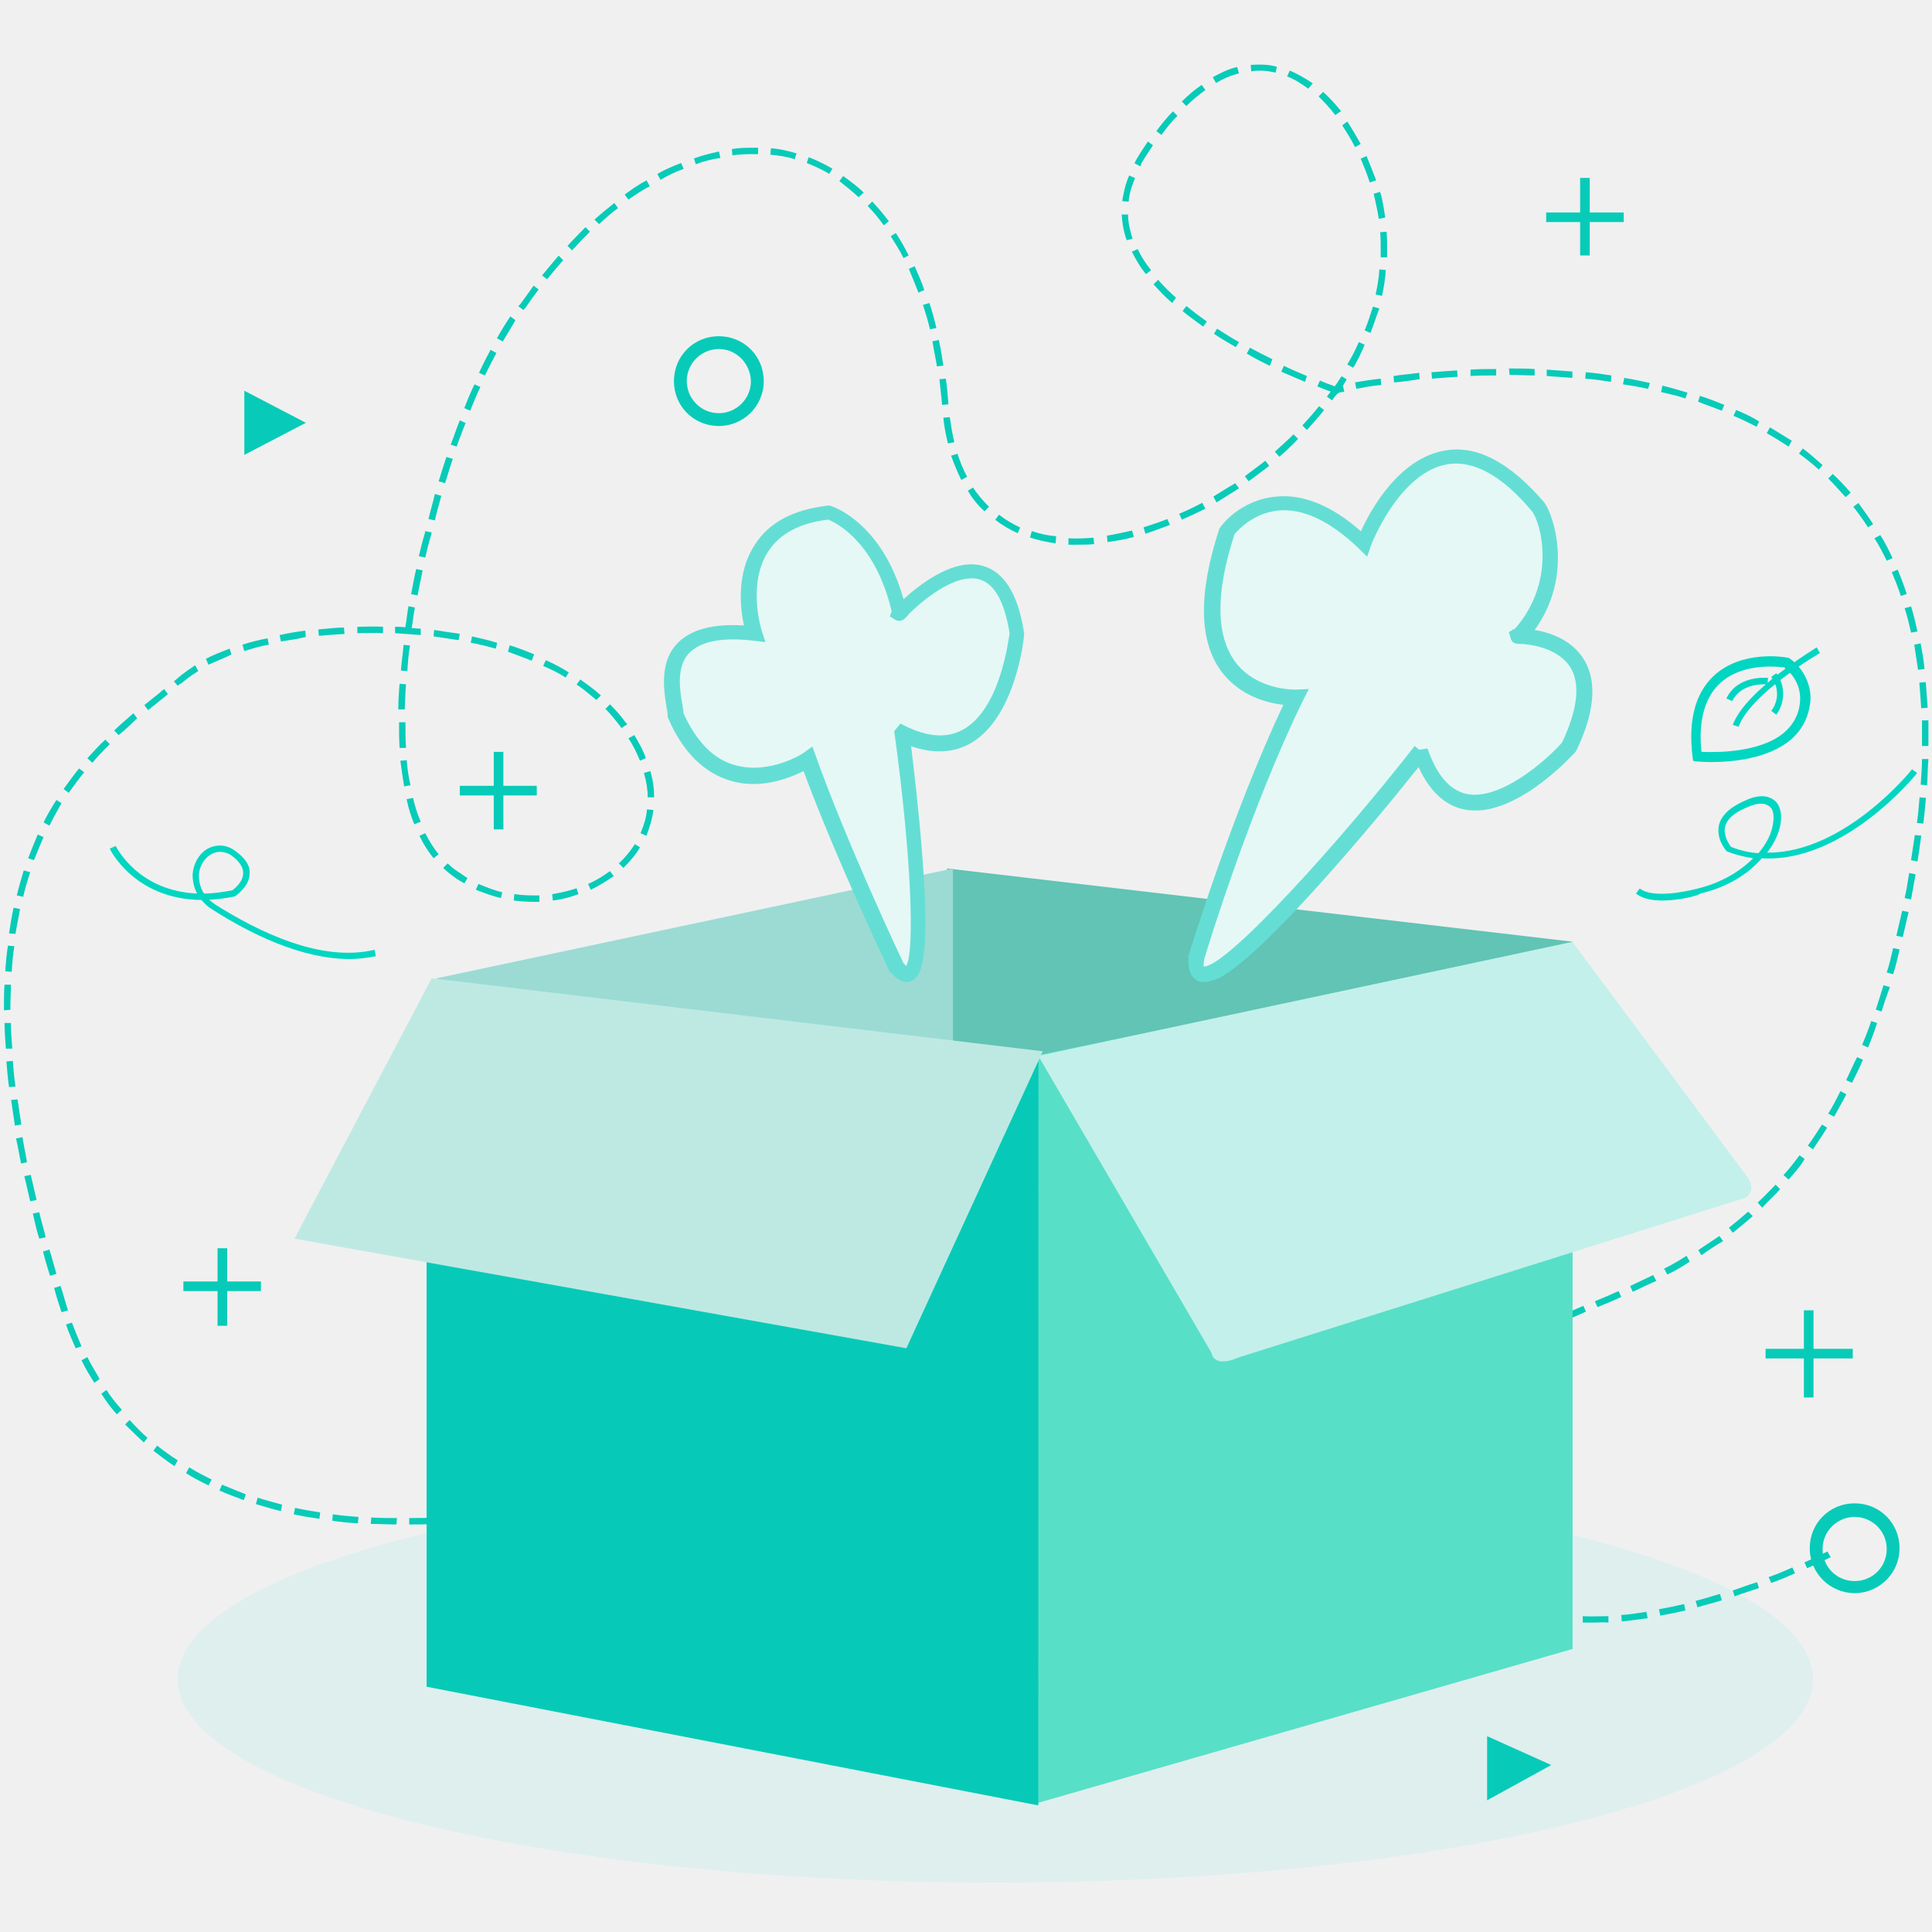
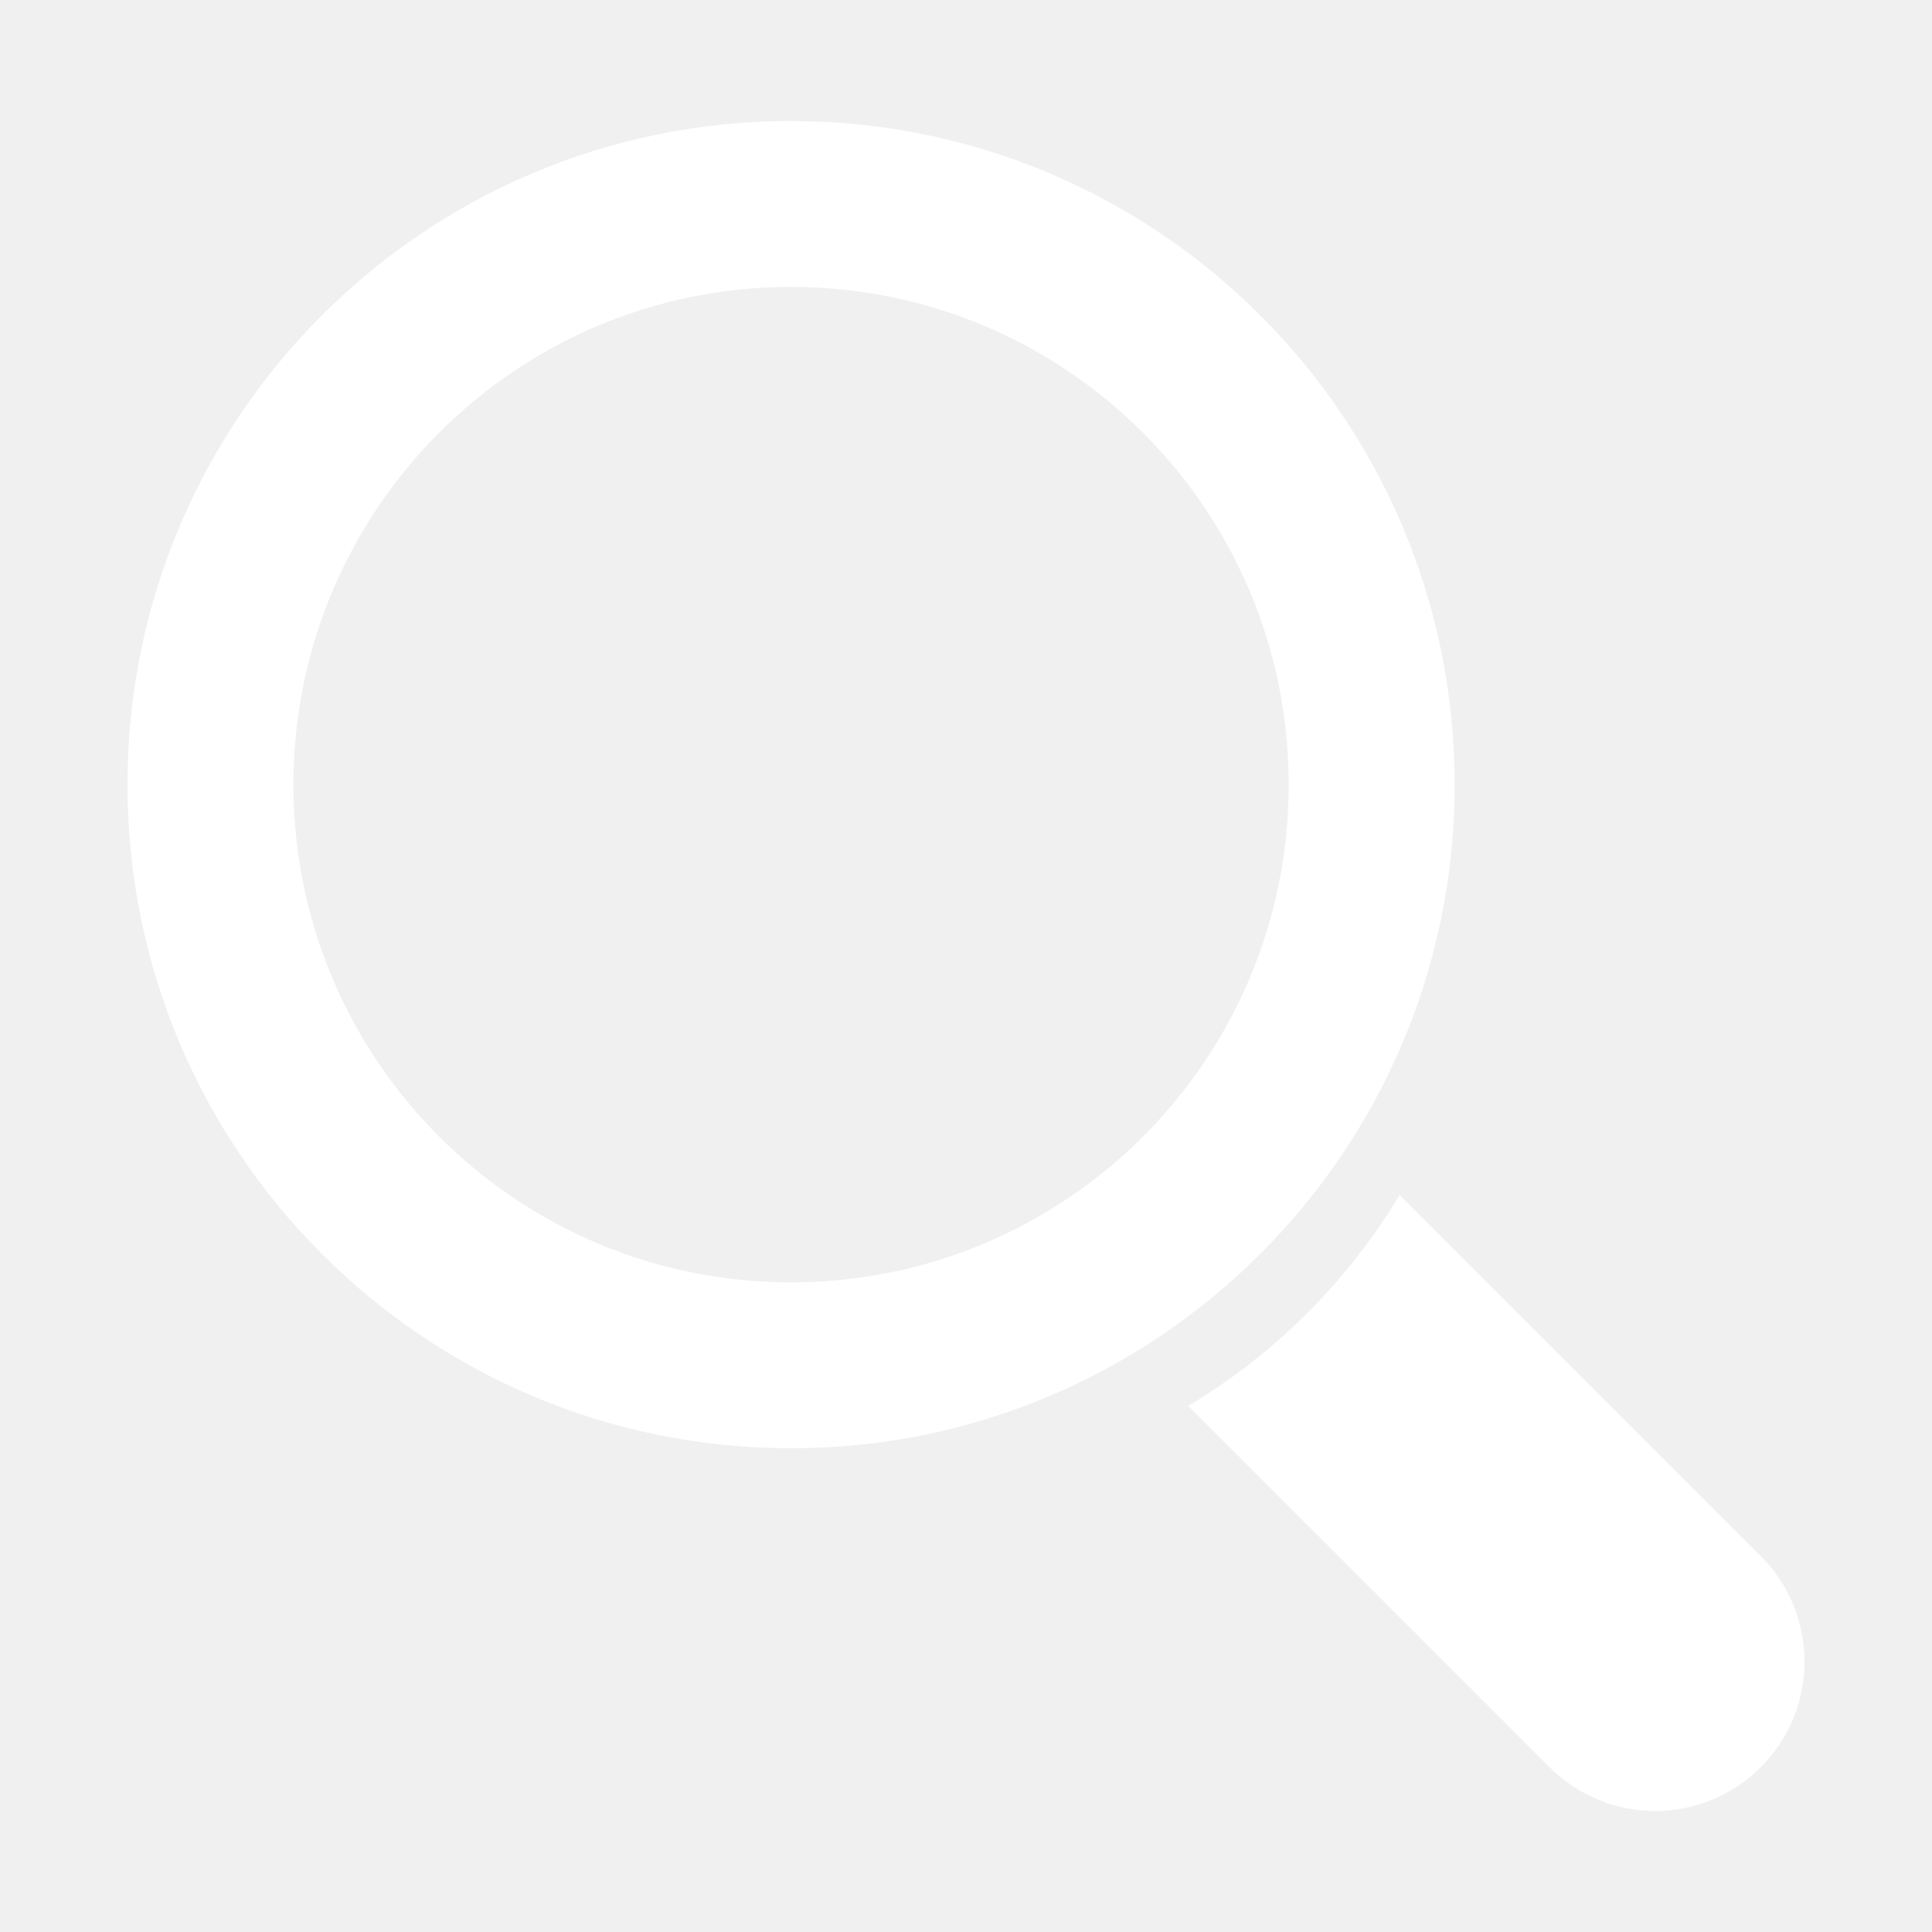
- <svg xmlns="http://www.w3.org/2000/svg" t="1593585607618" class="icon" viewBox="0 0 1024 1024" version="1.1" p-id="4096" width="200" height="200">
-   <path d="M94.2 890c-0.1 59.5 193.9 107.8 433.2 107.8S960.8 949.5 960.9 890v-0.1c0-59.5-194-107.7-433.3-107.7S94.2 830.4 94.2 890z" fill="#DEEFEE" p-id="4097" />
-   <path d="M845 860h-6.1v-3.4c4.4 0.3 8.8 0 13.6 0v3.4c-2.4-0.3-4.8 0-7.5 0z m-12.9-0.6c-4.8-0.3-9.2-1.4-13.6-2.4l0.7-3.4c4.1 1 8.5 1.7 13.3 2.4l-0.4 3.4z m27.5 0l-0.3-3.4c4.4-0.3 8.8-1 13.3-1.7l0.7 3.4c-4.9 0.6-9.3 1.3-13.7 1.7z m20.4-3.1l-0.7-3.4c4.4-0.7 8.8-1.7 13.3-2.7l0.7 3.4c-4.5 1-9.2 2-13.3 2.7z m-68.3-1.3c-4.4-1.4-8.8-3.4-12.6-5.8l1.7-3.1c3.7 2 7.8 4.1 12.2 5.4l-1.3 3.5z m88-3.1l-1-3.4c4.1-1 8.5-2.4 12.9-3.7l1 3.4c-4 1.3-8.5 2.3-12.9 3.7z m19.7-5.8l-1-3.1c4.1-1.4 8.5-3.1 12.9-4.4l1 3.1c-4 1.4-8.5 2.7-12.9 4.4z m-126.4-0.3c-3.7-2.7-7.1-5.8-10.2-9.5l2.7-2.4c2.7 3.4 6.1 6.5 9.9 8.8l-2.4 3.1z m145.8-6.8l-1.4-3.1c4.8-1.7 8.8-3.4 12.6-5.1l1.4 3.1c-3.8 1.7-7.8 3.4-12.6 5.1z m19-7.8l-1.4-3.1c7.5-3.4 12.2-5.8 12.2-5.8l1.7 3.1c-0.2 0-5 2.4-12.5 5.8z m-179.1-0.4c-2.4-3.7-4.8-7.8-6.8-12.2l3.1-1.4c1.7 4.1 4.1 8.2 6.5 11.6l-2.8 2z m-9.2-18.7c-1.4-4.1-2.4-8.8-3.4-13.3l3.4-0.7c0.7 4.4 2 8.8 3.4 12.9l-3.4 1.1zM216.9 808v-3.4c4.4 0 8.8 0 13.6-0.3v3.4c-4.4 0.3-9.2 0.3-13.6 0.3z m-6.8 0c-4.8 0-9.2-0.3-13.6-0.3l0.3-3.4c4.4 0.3 8.8 0.3 13.6 0.3l-0.3 3.4z m27.2-0.3l-0.3-3.4c4.4-0.3 8.8-0.7 13.6-1l0.3 3.4c-4.4 0.3-8.9 0.7-13.6 1z m-47.6-0.3c-4.8-0.3-9.2-0.7-13.6-1.4l0.3-3.4c4.4 0.7 8.8 1 13.6 1.4l-0.3 3.4z m68-1.4l-0.3-3.4c4.4-0.3 8.8-1 13.6-1.7l0.3 3.4c-4.5 0.7-8.9 1-13.6 1.7z m-88.4-1c-4.8-0.7-9.2-1.4-13.6-2.4l0.7-3.4c4.4 1 8.8 1.7 13.3 2.4l-0.4 3.4z m108.8-1.4l-0.3-3.4 13.3-2 0.7 3.4c-4.6 0.7-9.3 1.3-13.7 2z m-129.2-2.7c-4.4-1-8.8-2.4-13.3-3.7l1-3.4c4.1 1.4 8.5 2.4 12.9 3.7l-0.6 3.4z m149.2-0.7l-0.7-3.4c4.4-0.7 8.8-1.7 13.3-2.4l0.7 3.4c-4.1 0.7-8.5 1.7-13.3 2.4z m20.4-3.7l-0.7-3.4 13.3-3.1 0.7 3.4-13.3 3.1z m-189.3-1.4c-4.4-1.7-8.5-3.1-12.9-5.1l1.4-3.1c4.1 1.7 8.2 3.4 12.6 5.1l-1.1 3.1z m209-3l-0.7-3.4c4.4-1 8.8-2 13.3-3.4l0.7 3.4c-4.4 1-8.9 2.4-13.3 3.4z m426.9-0.4c-0.3-2.4-0.7-5.1-0.7-7.8 0-2-0.3-4.1-0.3-6.1h3.4c0 2 0 3.7 0.3 5.8 0.3 2.7 0.3 5.1 0.7 7.5l-3.4 0.6z m-654.6-4.4c-4.1-2-8.2-4.1-11.9-6.5l1.7-3.1c3.7 2.4 7.8 4.4 11.9 6.5l-1.7 3.1z m247.8-0.3l-1-3.4c4.4-1 8.8-2.4 13.3-3.7l1 3.4c-4.5 1.3-8.9 2.7-13.3 3.7z m19.7-5.5l-1-3.4c4.4-1.4 8.8-2.7 12.9-3.7l1 3.4c-4.4 1-8.5 2.4-12.9 3.7z m-285.5-4.4c-3.7-2.4-7.5-5.4-11.2-8.2l2-2.7c3.4 2.7 7.1 5.4 10.9 7.8l-1.7 3.1z m304.9-1.3l-1-3.4c4.4-1.4 8.8-2.7 12.9-4.1l1 3.4c-4.1 1.3-8.5 2.7-12.9 4.1z m370.1-4.5h-3.4c0.3-4.8 0.7-9.5 1.4-13.6l3.4 0.7c-0.7 3.8-1.1 8.2-1.4 12.9z m-350.4-2l-1-3.1c4.4-1.4 8.5-3.1 12.9-4.4l1 3.1c-4.4 1.7-8.8 3-12.9 4.4z m-340.9-4.8c-3.4-3.1-6.8-6.5-9.9-9.5l2.4-2.4c3.1 3.4 6.1 6.5 9.5 9.5l-2 2.4z m359.9-1.7l-1-3.1c4.4-1.7 8.5-3.1 12.9-4.8l1 3.1c-4.1 1.8-8.5 3.1-12.9 4.8z m19.4-7.1l-1-3.1c4.4-1.7 8.5-3.1 12.6-4.8l1.4 3.1c-4.5 1.4-8.6 3.1-13 4.8z m315.1-3.7l-3.4-1c1.4-4.4 3.1-8.8 5.1-12.6l3.1 1.7c-1.8 3.4-3.5 7.4-4.8 11.9z m-708.7-2.4c-3.1-3.4-5.8-7.1-8.2-10.9l2.7-2c2.4 3.7 5.1 7.1 8.2 10.5l-2.7 2.4z m412.6-1.4l-1.4-3.1c4.4-1.7 8.5-3.4 12.6-5.1l1.4 3.1c-4.1 1.7-8.2 3.4-12.6 5.1z m19-7.5l-1.4-3.1c4.4-1.7 8.5-3.4 12.6-5.1l1.4 3.1c-4.1 1.7-8.1 3.4-12.6 5.1z m285.6-6.4l-2.7-2c2.7-3.7 5.8-7.1 9.2-10.2l2.4 2.4c-3.8 3-6.6 6.1-8.9 9.8zM50 732.9c-2.4-3.7-4.8-7.8-6.8-11.9l3.1-1.7c2 4.1 4.4 7.8 6.5 11.6l-2.8 2z m462.2 0l-1.4-3.1c4.4-1.7 8.5-3.7 12.6-5.4l1.4 3.1c-4.1 1.7-8.1 3.4-12.6 5.4z m18.7-8.5l-1.4-3.1c4.4-2 8.5-3.7 12.2-5.8l1.4 3.1c-3.3 2.1-7.7 4.1-12.2 5.8z m261.7-4.4l-2-2.7c3.4-2.7 7.1-5.1 11.6-7.5l1.7 3.1c-4.1 2.4-7.9 4.7-11.3 7.1z m-243-4.1l-1.4-3.1c4.8-2 8.8-4.1 12.2-5.8l1.4 3.1c-3.3 1.8-7.4 3.8-12.2 5.8z m-509.5-1.3c-1.7-4.1-3.7-8.2-5.1-12.6l3.1-1c1.7 4.4 3.4 8.5 5.1 12.6l-3.1 1z m769.5-5.1l-1.7-3.1c3.7-2 7.5-3.7 12.2-6.1l1.4 3.1c-4.4 2.3-8.1 4-11.9 6.1z m-241.3-2.4L567 704c5.1-2.7 8.2-4.1 8.8-4.4l2.4 0.3-0.7 2.4c-1 0.7-4.1 2.4-9.2 4.8z m259.7-6.5l-1.4-3.1c4.1-1.7 8.2-3.4 12.6-5.4l1.4 3.1c-4.4 2-8.5 3.7-12.6 5.4z m-795.3-5.1l-0.3-0.7c-1.4-4.1-2.7-8.2-3.7-12.2l3.4-1c1.4 4.1 2.4 8.2 3.7 12.2l0.3 0.7-3.4 1z m814-2.7l-1.4-3.1c4.1-1.7 8.2-3.4 12.6-5.4l1.4 3.1c-4.1 2-8.5 3.7-12.6 5.4z m18.7-8.1l-1.4-3.1c4.4-2 8.5-4.1 12.2-5.8l1.7 3.1c-4 1.7-8.1 3.7-12.5 5.8z m-838.9-8.5c-1.4-4.4-2.7-8.8-3.7-12.9l3.4-1c1.4 4.4 2.4 8.5 3.7 12.9l-3.4 1z m857.2-0.7l-1.7-3.1c4.1-2 8.2-4.4 11.9-6.8l1.7 3.1c-3.7 2.4-7.4 4.8-11.9 6.8z m18.1-10.2l-1.7-2.7c3.7-2.4 7.5-5.1 11.2-7.5l2 2.7c-4.1 2.4-7.8 4.8-11.5 7.5z m-881-8.8c-1.4-4.4-2.4-8.8-3.4-13.3l3.4-0.7c1 4.4 2.4 8.8 3.4 13.3l-3.4 0.7z m897.6-3.1l-2-2.7c3.4-2.7 7.1-5.8 10.2-8.5l2.4 2.4c-3.5 3-7.2 6.1-10.6 8.8z m15.6-13.3l-2.4-2.7c3.4-3.1 6.5-6.5 9.5-9.5l2.4 2.4c-3 3.4-6.4 6.4-9.5 9.8z m-918-3.4l-3.1-13.3 3.4-0.7 3.1 13.3-3.4 0.7z m932-11.5l-2.7-2.4c3.1-3.4 5.8-6.8 8.5-10.5l2.7 2c-2.4 4.1-5.5 7.5-8.5 10.9z m-936.8-8.5c-1-4.4-1.7-9.2-2.7-13.3l3.4-0.7c0.7 4.4 1.7 8.8 2.4 13.3l-3.1 0.7z m949.7-7.5l-2.7-2c2.7-3.7 5.1-7.5 7.5-11.2l2.7 1.7c-2.4 4-5.1 7.8-7.5 11.5z m-953-12.6c-0.7-4.8-1.4-9.2-2-13.6l3.4-0.3 2 13.3-3.4 0.6z m964.2-4.7l-3.1-1.7c2.4-3.7 4.4-7.8 6.5-11.9l3.1 1.7c-2.1 4.1-4.5 8.1-6.5 11.9zM4.8 576.2c-0.7-4.4-1-9.2-1.4-13.6l3.4-0.3c0.3 4.4 0.7 8.8 1.4 13.6l-3.4 0.3z m976.8-2.3l-3.1-1.4c2-4.1 3.7-8.2 5.8-12.2l3.1 1.4c-1.7 4-3.7 8.1-5.8 12.2zM3.1 555.8c-0.3-4.8-0.7-9.2-0.7-13.6h3.4c0 4.4 0.3 8.8 0.7 13.6H3.1z m987-0.6l-3.1-1.4c1.7-4.1 3.4-8.5 4.8-12.6l3.1 1c-1.4 4.5-3.1 8.9-4.8 13z m7.2-19.1l-3.1-1c1.4-4.1 2.7-8.5 4.1-12.9l3.4 1c-1.7 4.4-3.1 8.5-4.4 12.9z m-995.2-0.6v-1.7c0-4.1 0-8.2 0.3-11.9h3.4c0 3.7-0.3 7.8-0.3 11.6v1.7l-3.4 0.3z m1001.3-19.1l-3.4-1c1.4-4.1 2.4-8.5 3.4-12.9l3.4 0.7c-1 4.7-2.1 9.1-3.4 13.2zM6.2 515.1l-3.4-0.3c0.3-4.8 0.7-9.2 1.4-13.6l3.4 0.3c-0.8 4.7-1.1 9.1-1.4 13.6z m1002.3-18.4l-3.4-0.7 3.1-13.3 3.4 0.7c-1.1 4.5-2.1 9.2-3.1 13.3zM8.2 495l-3.4-0.3c0.7-4.4 1.4-9.2 2.4-13.6l3.4 0.7c-0.7 4.4-1.7 8.8-2.4 13.2z m274.6-17c-3.4 0-7.1-0.3-10.5-0.7l0.3-3.4c4.4 0.7 8.8 0.7 13.3 0.7v3.4h-3.1z m10.2-0.7l-0.3-3.4c4.4-0.7 8.8-1.7 12.9-3.1l1 3.1c-4.4 1.7-8.8 2.8-13.6 3.4z m719.9-0.6l-3.4-0.7c1-4.4 1.7-8.8 2.4-13.3l3.4 0.7c-0.7 4.4-1.7 9.2-2.4 13.3z m-747.4-0.7c-4.4-1-8.8-2.7-13.3-4.4l1.4-3.1c4.1 1.7 8.2 3.4 12.6 4.4l-0.7 3.1z m-253.2-0.7l-3.4-0.7c1-4.4 2.4-8.8 3.7-13.3l3.4 1c-1.4 4.2-2.7 8.6-3.7 13z m300.8-3.7l-1.4-3.1c4.1-1.7 7.8-4.1 11.6-6.8l2 2.7c-4.1 2.7-7.8 5.1-12.2 7.2z m-67-3.4c-1.7-1-3.7-2-5.4-3.4-2-1.4-4.1-3.1-5.8-4.8l2.4-2.4c1.7 1.7 3.4 3.1 5.4 4.4 1.7 1 3.4 2.4 5.1 3.4l-1.7 2.8z m84.3-8.2l-2.4-2.4c3.4-3.1 6.1-6.5 8.5-10.2l2.7 1.7c-2.3 4.1-5.4 7.5-8.8 10.9z m685.9-3.4l-3.4-0.7 2-13.3 3.4 0.3c-0.6 4.9-1.3 9.3-2 13.7zM18 455.9l-3.1-1c1.7-4.4 3.4-8.5 5.1-12.6l3.1 1.4c-1.7 3.7-3.4 8.1-5.1 12.2z m211.8-1c-2.7-3.4-5.4-7.5-7.5-11.9l3.1-1.4c2 4.1 4.4 7.8 7.1 11.2l-2.7 2.1zM342.6 443l-3.1-1.4c1.7-4.1 3.1-8.2 3.4-12.6l3.4 0.3c-0.6 4.9-2 9.3-3.7 13.7z m-316.4-5.4l-3.1-1.7c2-4.1 4.4-8.2 6.8-11.9l2.7 1.7c-2 3.7-4.4 7.8-6.4 11.9z m193.4-0.7c-1.7-4.1-3.1-8.5-4.1-13.3l3.4-0.7c1 4.4 2.4 8.8 4.1 12.6l-3.4 1.4z m799.8-0.4l-3.4-0.3c0.7-4.4 1-9.2 1.4-13.6l3.4 0.3c-0.4 4.5-0.8 8.9-1.4 13.6z m-676.1-13.9c0-4.1-0.7-8.5-2-12.9l3.4-1c1.4 4.8 2 9.2 2 13.9h-3.4z m-306.9-2.4l-2.7-2c2.7-3.7 5.4-7.5 8.2-10.9l2.7 2c-2.8 3.5-5.5 7.2-8.2 10.9z m177.8-3.4c-0.7-4.4-1.4-8.8-2-13.6l3.4-0.3c0.3 4.8 1 9.2 2 13.3l-3.4 0.6z m807.2-0.6l-3.4-0.3c0.3-4.4 0.7-9.2 0.7-13.6h3.4c-0.4 4.7-0.4 9.1-0.7 13.9zM49 404.3l-2.7-2.4c3.1-3.4 6.1-6.8 9.5-9.9l2.4 2.4c-3.4 3.4-6.5 6.5-9.2 9.9z m290.2-1.1c-1.7-4.1-3.4-7.8-6.1-11.9l3.1-1.7c2.4 4.1 4.8 8.2 6.1 12.2 0 0.1-3.1 1.4-3.1 1.4z m-127.4-6.8c-0.3-4.4-0.3-8.8-0.3-13.6h3.4c0 4.8 0 9.2 0.3 13.6h-3.4z m810.3-1h-3.4v-13.6h3.4v13.6z m-959.2-5.8l-2.4-2.4c3.1-3.1 6.5-5.8 10.2-9.2l2 2.7c-3.3 3.2-6.4 6.2-9.8 8.9z m266.5-3.7l-0.7-1c-2.4-3.1-4.8-6.1-7.8-9.2l2.4-2.4c3.1 3.1 5.8 6.1 8.2 9.5l1 1-3.1 2.1z m-250.9-9.5l-2-2.7 5.1-4.1c2-1.4 3.7-3.1 5.4-4.4l2 2.7c-1.7 1.4-3.7 3.1-5.4 4.4l-5.1 4.1z m136-0.4h-3.4c0-4.4 0.3-9.2 0.7-13.6l3.4 0.3c-0.4 4.2-0.4 8.9-0.7 13.3z m803.8-0.6c-0.3-4.4-0.7-9.2-1-13.6l3.4-0.3c0.3 4.4 0.7 9.2 1 13.6l-3.4 0.3zM316.1 371c-3.4-2.7-6.8-5.8-10.5-8.2l2-2.7c3.7 2.7 7.5 5.4 10.9 8.5l-2.4 2.4z m-221.9-7.5l-2-2.4c0.7-0.7 1.4-1 2-1.7 2.7-2.4 5.8-4.4 9.2-6.8l1.7 3.1c-3.4 2-6.1 4.1-8.5 6.1-1.1 0.7-1.7 1-2.4 1.7z m205.6-4.4c-3.7-2.4-7.8-4.4-11.9-6.1l1.4-3.1c4.4 2 8.5 4.1 12.2 6.5 0-0.1-1.7 2.7-1.7 2.7z m-83.9-3.4l-3.4-0.3c0.3-4.4 1-8.8 1.4-13.6l3.4 0.3c-0.8 4.7-1.1 9.1-1.4 13.6z m800.7-0.7l-2-13.3 3.4-0.7c0.7 4.4 1.7 8.8 2 13.6l-3.4 0.4z m-906.1-2.7l-1.4-3.1c3.7-2 8.2-3.7 12.6-5.4l1 3.1c-4 2-8.5 3.7-12.2 5.4z m171.3-2.1c-4.1-1.7-8.2-3.1-12.6-4.8l1-3.4c4.4 1.4 8.8 3.1 12.9 4.8l-1.3 3.4z m-152.3-5.1l-1-3.4c4.1-1.4 8.5-2.4 13.3-3.4l0.7 3.4c-4.5 0.7-8.9 2.1-13 3.4z m133.3-1.3c-4.1-1-8.5-2.4-13.3-3.1l0.7-3.4c4.4 1 8.8 2 13.3 3.4l-0.7 3.1zM148.9 340l-0.7-3.4c4.4-1 8.8-1.7 13.6-2.4l0.3 3.4c-4.4 1.1-8.8 1.7-13.2 2.4z m94.2-0.7l-13.3-2 0.3-3.4c4.4 0.7 9.2 1.4 13.6 2l-0.6 3.4zM169 337l-0.3-3.4c4.4-0.3 9.2-1 13.6-1l0.3 3.4c-4.8 0.3-9.2 0.6-13.6 1z m54-0.4c-4.4-0.3-8.8-0.7-13.6-1v-3.4c1.7 0 3.7 0 5.4 0.3 0.7-3.7 1-7.5 1.7-11.2l3.4 0.7c-0.7 3.4-1 7.1-1.7 10.9 1.7 0 3.1 0.3 4.8 0.3v3.4z m-33.6-1v-3.4c4.4 0 9.2-0.3 13.6 0v3.4c-4.8-0.3-9.2 0-13.6 0z m823.5-0.3c-1-4.4-2-8.8-3.4-12.9l3.4-1c1.4 4.4 2.4 8.8 3.4 13.3l-3.4 0.6z m-5.4-19.4c-1.4-4.4-3.1-8.5-4.8-12.6l3.1-1.4c1.7 4.1 3.4 8.5 4.8 12.9l-3.1 1.1z m-786.2-0.3l-3.4-0.7c1-4.8 1.7-9.5 2.7-13.3l3.4 0.7c-0.7 3.7-1.7 8.2-2.7 13.3z m778.7-18.4c-2-4.1-4.1-8.2-6.5-11.9l3.1-1.7c2.4 3.7 4.4 7.8 6.5 12.2l-3.1 1.4z m-774.6-1.7l-3.4-0.7c1.7-7.5 3.1-11.9 3.1-11.9l0.3-1.4 3.4 0.7-0.3 1.4c-0.1 0.3-1.4 4.4-3.1 11.9z m345.3-6.8h-4.4v-3.4c4.4 0.3 8.8 0 13.3-0.3l0.3 3.4c-3.1 0.3-6.1 0.3-9.2 0.3z m-11.2-0.7c-4.8-0.7-9.2-1.7-13.6-3.1l1-3.4c4.1 1.4 8.5 2.4 12.9 2.7l-0.3 3.8z m27.5-0.7l-0.3-3.4c4.4-0.7 8.8-1.7 13.3-2.7l1 3.4c-5.1 1.4-9.6 2.1-14 2.7z m20.1-4.4l-1-3.4c4.1-1.4 8.5-2.7 12.6-4.4l1.4 3.1c-4.5 1.7-9 3.4-13 4.7z m-67.7-0.3c-4.4-2-8.5-4.4-11.9-7.1l2-2.7c3.4 2.7 7.1 4.8 11.2 6.8 0.1-0.1-1.3 3-1.3 3z m450.7-3.1c-2.4-3.7-5.1-7.5-7.8-10.9l2.7-2c2.7 3.7 5.4 7.5 7.8 11.2l-2.7 1.7z m-759.6-3.7l-3.4-0.7c1-4.4 2.4-8.8 3.4-13.3l3.4 1c-1 4.1-2.4 8.2-3.4 13z m395.9-0.4l-1.4-3.1c4.1-1.7 8.2-3.7 12.2-5.8l1.7 3.1c-4.3 2.1-8.4 4.1-12.5 5.8zM521.8 271c-3.4-3.1-6.5-6.8-8.8-10.9l2.7-1.7c2.4 3.7 5.4 7.1 8.5 10.2l-2.4 2.4z m123-4.7l-1.7-3.1c3.7-2.4 7.8-4.8 11.6-7.1l2 2.7c-4.1 2.7-8.2 5.1-11.9 7.5z m333.4-2.8c-3.1-3.4-6.1-6.8-9.2-9.9l2.4-2.4c3.4 3.1 6.5 6.5 9.5 9.9l-2.7 2.4z m-742.3-7.4l-3.4-1c1.4-4.4 2.7-8.8 4.1-12.9l3.4 1c-1.4 4-2.7 8.5-4.1 12.9z m425.9-1l-2-2.7c3.7-2.7 7.1-5.4 10.9-8.2l2 2.7c-3.4 2.7-7.2 5.4-10.9 8.2z m-152.3-0.7c-2-4.1-3.7-8.2-5.4-12.9l3.4-1c1.4 4.4 3.1 8.5 5.1 12.2l-3.1 1.7z m454.5-5.5c-3.4-3.1-6.8-5.8-10.5-8.5l2-2.7c3.7 2.7 7.1 5.8 10.5 8.8l-2 2.4z m-285.9-6.8l-2.4-2.7c3.4-3.1 6.8-6.1 9.9-9.2l2.4 2.4c-3.1 3.4-6.5 6.5-9.9 9.5zM242 236.7l-3.1-1c1.7-4.4 3.1-8.8 4.8-12.9l3.1 1.4c-1.7 4-3.1 8.1-4.8 12.5z m706 0c-3.7-2.4-7.5-4.8-11.6-7.1l1.7-3.1c4.1 2.4 7.8 4.8 11.6 7.1l-1.7 3.1zM502.4 235c-1-4.4-2-8.8-2.4-13.6l3.4-0.3c0.7 4.8 1.4 9.2 2.4 13.3l-3.4 0.6z m190.3-7.1l-2.4-2.4c3.1-3.4 6.1-6.8 8.8-10.2l2.7 2c-3 3.8-6 7.2-9.1 10.6z m238.3-1.7c-3.7-2-8.2-4.1-12.2-5.8l1.4-3.1c4.1 1.7 8.5 3.7 12.2 6.1l-1.4 2.8z m-18.4-8.5c-4.1-1.7-8.5-3.1-12.6-4.8l1-3.1c4.4 1.4 8.8 3.1 12.9 4.8l-1.3 3.1z m-663.4 0l-3.1-1.4c1.7-4.4 3.4-8.5 5.4-12.6l3.1 1.4c-2 4.1-3.7 8.5-5.4 12.6z m250.1-3.1c-0.3-4.4-1-9.2-1.4-13.6l3.4-0.3c0.7 4.4 1 8.8 1.4 13.6l-3.4 0.3z m206.7-2.4l-2.7-2c0.7-1 1.4-1.7 2-2.7-1.4-0.3-3.7-1.4-7.1-2.7l1.4-3.1c3.7 1.7 6.5 2.4 7.8 3.1 1.4-1.7 2.4-3.7 3.7-5.4l2.7 1.7c-0.7 1-1.4 2.4-2 3.4l0.7 3.1c-1.4 0.3-2.4 0.3-3.1 0.7-1.4 0.9-2.4 2.6-3.4 3.9z m187.3-1c-4.1-1.4-8.5-2.4-12.9-3.4l0.7-3.4c4.4 1 8.8 2.4 13.3 3.7l-1.1 3.1z m-19.8-5.1c-4.4-1-8.8-1.7-13.3-2.4l0.7-3.4c4.4 0.7 9.2 1.7 13.6 2.7l-1 3.1z m-154.6 0l-0.7-3.4c3.7-0.7 8.2-1.4 13.6-2l0.3 3.4c-5 0.3-9.5 1.3-13.2 2z m20-3.4l-0.3-3.4c4.1-0.7 8.8-1 13.6-1.7l0.3 3.4c-5.1 0.7-9.5 1.4-13.6 1.7z m114.9-0.3c-4.4-0.7-8.8-1.4-13.6-1.7l0.3-3.4c4.4 0.3 9.2 1 13.6 1.7l-0.3 3.4z m-162.1 0c-4.1-1.7-8.5-3.7-12.6-5.4l1.4-3.1c4.1 2 8.2 3.7 12.2 5.4l-1 3.1z m67.3-1.7l-0.3-3.4c4.4-0.3 8.8-0.7 13.6-1l0.3 3.4c-4.8 0.3-9.2 0.6-13.6 1z m74.4-0.4c-4.4-0.3-8.8-0.7-13.6-1v-3.4c4.4 0.3 9.2 0.7 13.6 1v3.4z m-54-1v-3.4c4.4-0.3 8.8-0.3 13.6-0.3v3.4c-4.8 0-9.2 0-13.6 0.3zM257 199l-3.1-1.4c2-4.4 4.1-8.5 6.1-12.2l3.1 1.7c-2 3.7-4.1 7.8-6.1 11.9z m556.4 0c-4.4 0-8.8-0.3-13.3-0.3l-0.3-3.4c4.8 0 9.2 0 13.6 0.3v3.4z m-96.2-4.1l-3.1-1.7c2.4-4.1 4.4-7.8 6.1-11.9l3.1 1.4c-1.7 4-3.7 8.5-6.1 12.2z m-220.6-0.7c-0.7-4.4-1.7-8.8-2.4-13.3l3.4-0.7c1 4.4 1.7 8.8 2.4 13.6l-3.4 0.4z m176.4-0.3c-4.1-2-8.2-4.1-12.2-6.5l1.7-3.1c3.7 2 7.8 4.1 11.9 6.1l-1.4 3.5z m-18-9.9c-4.1-2.4-8.2-4.8-11.6-7.1l1.7-2.7c3.7 2.4 7.5 4.8 11.6 7.1L655 184z m-388.5-3l-3.1-1.7c2.4-4.4 4.8-8.2 7.1-11.6l2.7 2c-1.9 3.4-4.3 7.2-6.7 11.3z m459.9-4.5l-3.1-1.4c1.7-4.1 3.1-8.5 4.4-12.6l3.4 1c-1.7 4.2-3 8.6-4.7 13z m-233.5-2c-1-4.4-2.4-8.8-3.7-12.9l3.4-1c1.4 4.1 2.7 8.8 3.7 13.3l-3.4 0.6z m144.8-1.4c-3.7-2.7-7.5-5.4-10.9-8.2l2-2.7c3.4 2.7 6.8 5.4 10.9 8.2l-2 2.7z m-360.3-8.8l-2.7-2 1-1c2.4-3.4 4.8-6.5 7.1-9.9l2.7 2c-2.4 3.1-4.8 6.5-7.1 9.9-0.3 0-0.3 0.3-1 1z m343.9-3.7c-3.7-3.1-6.8-6.5-9.9-9.9l2.4-2.4c2.7 3.1 6.1 6.5 9.5 9.5l-2 2.8z m111.2-3.8l-3.4-0.7c1-4.4 1.7-8.8 2-13.3l3.4 0.3c-0.3 4.5-1 9.3-2 13.7z m-245.7-1.7c-1.7-4.4-3.4-8.5-5.1-12.6l3.1-1.4c1.7 4.1 3.7 8.2 5.1 12.6l-3.1 1.4zM290 148l-2.7-2c3.1-3.7 5.8-7.1 8.8-10.5l2.4 2.4c-2.8 3.3-5.8 6.7-8.5 10.1z m317.4-2.7c-3.1-3.7-5.4-7.8-7.5-11.9l3.1-1.4c1.7 3.7 4.1 7.5 7.1 11.2l-2.7 2.1z m-128.5-8.5c-2-4.1-4.4-7.8-6.8-11.6l2.7-1.7c2.4 3.7 4.8 7.8 6.8 11.9l-2.7 1.4z m256.3-0.4h-3.4v-4.1c0-3.1 0-6.1-0.3-9.2l3.4-0.3c0.3 3.1 0.3 6.5 0.3 9.5v4.1z m-432-3.7l-2.4-2.4c3.1-3.4 6.5-6.8 9.5-9.9l2.4 2.4c-3.4 3.4-6.4 6.5-9.5 9.9z m294-5.4c-1.7-4.4-2.4-9.2-2.7-13.6h3.4c0 4.1 1 8.5 2.4 12.9l-3.1 0.7z m-128.8-7.9c-2.7-3.7-5.4-7.1-8.5-10.2l2.4-2.4c3.1 3.4 6.1 6.8 8.8 10.5l-2.7 2.1z m-150.9-0.6l-2.4-2.4c3.4-3.1 7.1-6.1 10.5-8.8l2 2.7c-3.3 2.3-6.7 5.4-10.1 8.5z m413.3-2.8c-0.7-4.4-1.7-8.8-2.7-13.3l3.4-1c1.4 4.4 2 9.2 2.7 13.6l-3.4 0.7z m-132.6-9.1l-3.4-0.3c0.7-4.4 1.7-9.2 3.7-13.6l3.1 1.4c-1.7 4-3 8-3.4 12.5z m-265.1-1.1l-2-2.7c3.7-2.7 7.5-5.4 11.6-7.5l1.7 3.1c-3.8 2-7.5 4.4-11.3 7.1z m122-1.3c-3.4-3.1-6.8-5.8-10.2-8.5l2-2.7c3.7 2.7 7.5 5.4 10.9 8.8l-2.7 2.4zM726 96.7c-1.4-4.4-3.1-8.5-4.8-12.6l3.1-1.4c1.7 4.1 3.4 8.5 5.1 12.9l-3.4 1.1z m-375.9-1.4l-1.7-3.1c4.1-2.4 8.2-4.1 12.6-5.8l1.4 3.1c-4.1 1.4-8.2 3.4-12.3 5.8z m89.4-3.1c-3.7-2.4-7.8-4.1-11.9-5.8l1-3.1c4.4 1.7 8.5 3.7 12.6 6.1l-1.7 2.8z m164.9-4l-3.1-1.7 1-2c2-3.4 4.1-6.5 6.1-9.5l2.7 2c-2 3.1-4.1 6.1-6.1 9.5 0 0.3-0.3 1-0.6 1.7z m-235.6-1.1l-1-3.1c4.4-1.7 8.8-2.7 13.3-3.7l0.7 3.4c-4.5 0.7-8.9 1.7-13 3.4z m52.4-2.7c-4.1-1.4-8.5-2-12.9-2.4l0.3-3.4c4.8 0.3 9.2 1.4 13.6 2.7l-1 3.1z m-33-2l-0.3-3.4c4.1-0.7 8.2-0.7 12.2-0.7h1.7v3.4h-1.7c-4.4 0-8.2 0-11.9 0.7z m330-4.4c-2-4.1-4.4-7.8-6.8-11.6l2.7-2c2.4 3.7 4.8 7.8 7.1 11.9l-3 1.7z m-102.6-6.5l-2.7-2c2.7-3.7 5.8-7.5 8.8-10.5l2.4 2.4c-2.8 2.6-5.8 6.4-8.5 10.1zM707.7 61c-2.7-3.7-5.8-6.8-8.8-9.9l2.4-2.4c3.4 3.1 6.5 6.5 9.5 10.2l-3.1 2.1z m-78.9-4.8l-2.4-2.4c3.4-3.4 7.1-6.5 10.5-8.8l2 2.7c-3.3 2.4-6.7 5.1-10.1 8.5z m64.6-9.2c-3.7-2.7-7.5-5.1-11.2-6.5l1.4-3.1c4.1 1.7 8.2 4.1 12.2 6.8l-2.4 2.8z m-48.9-3l-1.7-3.1c4.4-2.4 8.5-4.4 12.9-5.4l1 3.4c-4.1 1-8.2 2.7-12.2 5.1z m31.6-5.5c-4.1-1-8.5-1.4-12.9-0.7l-0.3-3.4c4.8-0.3 9.5-0.3 13.9 1l-0.7 3.1zM381 225.8c-13.3 0-23.8-10.5-23.8-23.8s10.5-23.8 23.8-23.8 23.8 10.5 23.8 23.8-10.8 23.8-23.8 23.8z m0-40.8c-9.2 0-17 7.5-17 17 0 9.2 7.5 17 17 17 9.2 0 17-7.5 17-17-0.3-9.5-7.8-17-17-17z" fill="#07CBB8" p-id="4098" />
-   <path d="M983 844.4c-12.9 0-23.8-10.5-23.8-23.8s10.5-23.8 23.8-23.8 23.8 10.5 23.8 23.8-10.9 23.8-23.8 23.8z m0-40.4c-9.2 0-17 7.5-17 17s7.5 17 17 17 17-7.5 17-17c0-9.6-7.8-17-17-17z m-26.9-109.5h5.1v46.2h-5.1v-46.2z" fill="#07CBB8" p-id="4099" />
-   <path d="M935.7 714.9H982v5.1h-46.2v-5.1z m-820.4-53.3h5.1v41.1h-5.1v-41.1z" fill="#07CBB8" p-id="4100" />
-   <path d="M97.2 679.2h41.1v5.1H97.2v-5.1z m164.5-280.7h5.1v41.1h-5.1v-41.1z" fill="#07CBB8" p-id="4101" />
-   <path d="M243.7 416.5h40.8v5.1h-40.8v-5.1zM837.5 94.3h5.1v41.1h-5.1V94.3z" fill="#07CBB8" p-id="4102" />
-   <path d="M819.5 112.6h41.1v5.1h-41.1v-5.1z m-31.3 807.6v34l34-18.7-34-15.3zM129.5 207.1v34l32.6-17c0.1 0-32.6-17-32.6-17z" fill="#07CBB8" p-id="4103" />
-   <path d="M502 465.1V808l331.4 66V499.1L502 460.3" fill="#61C4B5" p-id="4104" />
-   <path d="M505.1 460.3v345.3l-273.6 80.6V518.5l273.6-58.2z" fill="#9BDBD4" p-id="4105" />
-   <path d="M547.9 559.6v396.6L833.4 874V501.5l-285.5 58.1z" fill="#58DFC7" p-id="4106" />
-   <path d="M550.3 956.9L226.1 894V523.9l324.3 38.7" fill="#06CAB7" p-id="4107" />
-   <path d="M550.3 559.6L642.1 717s0.7 8.5 14.6 2.4l268.5-84.6s6.8-4.1 0-12.2l-91.8-123.4-283.1 60.4z" fill="#C3F0EA" p-id="4108" />
-   <path d="M552.7 557.2l-323.9-38.7-72.7 138 324.3 58.1 72.3-157.4z" fill="#BEE9E3" p-id="4109" />
-   <path d="M633.9 507.6s23.8-78.9 52.7-138c0 0-66.6 3.4-36.4-88 0 0 26.9-37.4 72.7 6.5 0 0 33.6-89.4 92.4-19.4 5.1 6.5 15 40.8-9.9 68.7-6.8 0 56.4-4.1 26.5 58.8 0 0-57.8 64.9-78.9 2.4-0.1-0.5-124.2 156.2-119.1 109z" fill="#E5F8F6" p-id="4110" />
-   <path d="M638 520.5c-1.7 0-3.1-0.3-4.4-1.4-4.4-3.1-3.7-9.9-3.7-11.9v-0.7c0.3-0.7 22.8-74.8 50.3-132.9-8.2-1-22.4-4.4-32.3-17-12.6-16.3-12.9-41.8-1.7-76.1l0.3-0.7 0.3-0.3c0.3-0.7 10.5-14.6 29.6-16.3 14.3-1.4 29.6 4.8 44.9 18.4 5.4-11.9 20.4-38.7 44.5-42.8 17-3.1 34.7 6.5 52.7 27.5 5.1 6.8 15.6 39.1-5.1 67.6 6.5 1 14.6 3.7 20.7 9.2 8.8 7.8 16.3 23.8 1.4 54.7l-0.7 1c-1.4 1.4-32.3 35.7-58.8 30.2-10.2-2-18.4-9.9-24.1-22.4-2 2.4-4.8 5.8-8.5 10.5-7.1 8.8-18.4 22.4-30.6 36.4-31.6 36.4-54 58.1-66.6 64.9-1.7 0.4-4.8 2.1-8.2 2.1z m0-8.2s0.3 0 0 0c12.6 0 73.1-67.3 111.8-116.9l2.4 2 4.4-0.7c4.8 13.9 11.6 22.1 20.7 24.1 18 3.7 42.5-18 50.6-27.2 8.5-18 9.9-31.6 4.1-40.4-7.1-10.5-22.8-11.9-26.2-11.9h-0.7c-3.1 0-4.1-1.7-4.4-3.1l-1-3.1 2.7-1.7s0.3 0 0.7-0.3c22.4-25.8 13.3-56.8 8.8-62.2-15.6-18.7-30.9-27.2-44.9-24.8-25.5 4.4-40.4 42.8-40.4 43.2l-2 5.8-4.4-4.4c-15.3-14.6-29.6-21.4-42.8-20.1-13.3 1.4-21.4 10.5-23.1 12.6-10.2 31.3-9.9 54 0.7 68 11.6 15 31.6 14.3 31.9 14.3l6.8-0.3-3.1 6.1c-27.5 56.1-50.6 130.9-52.3 137-0.6 2.7-0.3 3.7-0.3 4z" fill="#64DED4" p-id="4111" />
-   <path d="M475.5 512.7s-29.2-61.2-46.9-110.5c0 0-45.9 30.9-70-23.5-0.3-10.5-15-49.6 41.8-43.2 0 0-18.7-57.8 39.8-64.2 7.8 2.7 28.9 15.3 37.4 53.4-5.1 4.8 51.7-59.5 62.2 10.9 0 0-7.1 79.2-60.8 53-0.4 0 20.7 153-3.5 124.1z" fill="#E5F8F6" p-id="4112" />
-   <path d="M480.6 520.5c-2.7 0-5.4-1.7-8.5-5.1l-0.7-0.7c-0.3-0.7-27.9-58.5-45.5-106-7.5 3.7-22.8 9.9-38.7 5.1-13.9-4.1-25.2-15-33-33l-0.3-0.7v-0.7c0-1-0.3-3.1-0.7-5.1-1.4-8.8-3.7-23.8 6.1-33.6 7.1-7.1 18.7-10.2 35-9.2-2-9.2-4.1-27.9 5.8-42.8 7.5-11.9 20.7-18.7 38.7-20.7h1l1 0.3c4.8 1.7 27.5 11.9 38.1 49.3 8.5-7.8 24.1-19.7 38.1-18.4 13.6 1.4 22.4 13.6 25.8 36.4v0.7c0 1.7-4.4 44.2-28.6 57.8-9.2 5.1-19.7 5.4-31.3 1.4 1.4 11.6 4.1 34 5.8 56.4 5.1 63.2-2 66.3-5.8 68-0.2 0.3-1.2 0.6-2.3 0.6z m-1.7-9.9l1.4 1.4c4.8-8.2 2.4-60.8-6.1-122.7l-0.3-1.7 1.4-1.7 2-2.4 2.7 1.4c11.9 5.8 22.1 6.5 30.6 1.7 19.4-10.9 23.8-46.6 24.5-51-2.7-17-8.2-26.5-16.3-28.6-13.6-3.4-31.9 13.3-37.4 18.7v0.3l-1.7 1.7c-2.4 2.4-4.8 1-5.4 0.7l-2.7-1.7 1-2.7c-8.5-36-28.6-46.6-33.6-48.6-15 1.7-25.8 7.5-31.9 17-11.2 17.3-3.4 41.8-3.4 41.8l2 6.1-6.1-0.7c-17-2-28.2 0.3-34.3 6.5-6.8 7.1-5.1 19-3.7 26.9 0.3 2 0.7 3.7 0.7 5.1 6.8 15 16 24.5 27.5 27.5 18.4 5.1 36.4-6.5 36.4-6.8l4.4-3.1 1.7 4.8c16.7 46.6 43.9 104.4 46.6 110.1z" fill="#64DED4" p-id="4113" />
-   <path d="M185.3 508.3c-25.8 0-53-13.6-72.7-26.2-2.4-1.4-4.1-3.1-5.8-5.1-35.7-0.3-48.6-26.9-48.6-27.2l3.1-1.4c0.7 1 11.9 23.8 43.2 25.2-1.7-3.1-2.4-6.5-2.4-9.9 0.3-6.1 3.7-11.9 8.8-14.3 4.4-2 9.5-1.7 13.9 1.7 5.1 3.7 7.8 7.5 7.5 11.9 0 6.8-7.5 11.9-7.5 11.9l-0.7 0.3c-4.8 1-9.2 1.4-13.3 1.7 1 0.7 1.7 1.4 3.1 2.4 23.1 14.6 56.4 30.9 84.6 24.1l0.7 3.4c-4.1 0.8-8.8 1.5-13.9 1.5z m-68.7-56.8c-1.4 0-2.7 0.3-4.1 1-4.1 2-6.8 6.5-7.1 11.2 0 2.4 0.3 6.1 2.7 9.9 4.8 0 9.5-0.7 15-1.7 1-0.7 5.8-4.4 5.8-9.2 0-3.1-2-6.1-6.1-9.2-1.8-1.3-4.1-2-6.2-2zM881 477.3c-5.4 0-10.5-1-13.9-3.7l2-2.7c6.8 5.4 24.5 1.7 30.9 0 12.6-3.1 22.4-9.2 29.2-16-4.4-0.7-8.8-1.7-13.3-3.4l-0.7-0.3c-0.3-0.3-5.8-6.5-4.1-13.9 1.4-5.8 6.8-10.2 16-13.9 7.1-2.7 11.2-1 13.6 1 3.1 2.7 4.1 7.8 2.7 13.9-1 4.4-3.4 9.2-6.8 13.6h0.7c40.4 0 75.8-43.5 76.1-44.2l2.7 2c-0.3 0.7-38.7 47.9-82.3 45.2-7.1 8.2-18 15.3-32.6 18.7-0.8 1-10.7 3.7-20.2 3.7z m36.4-28.5c4.8 2 9.9 3.1 14.6 3.4 4.1-4.8 6.5-9.5 7.5-14.3 1-4.8 0.7-8.8-1.7-10.5-2-1.7-5.4-2-9.9-0.3-8.2 3.1-12.6 6.8-13.6 11.2-1 4.7 2.4 9.5 3.1 10.5zM907.2 403.9c-4.4 0-7.5-0.3-7.8-0.3l-2-0.3-0.3-2c-2.4-19.4 1.4-33.6 10.9-42.8 15-14.3 38.4-10.2 39.4-9.9h0.7l0.3 0.3c7.1 4.8 11.6 13.6 11.2 22.1-0.7 8.5-4.1 15.6-10.5 21.1-12 10.1-31 11.8-41.9 11.8z m-5.4-5.4c7.1 0.3 30.9 0.7 43.8-10.2 5.1-4.4 8.2-10.2 8.5-17.3 0.3-6.8-3.1-13.3-8.5-17.3-3.4-0.3-22.4-2.7-34.3 8.8-7.8 7.4-11.2 19.7-9.5 36z" fill="#00D6C1" p-id="4114" />
-   <path d="M921.5 385.2l-3.1-1c6.8-18.4 43.2-40.1 44.5-41.1l1.7 3.1c-0.3-0.1-37 21.7-43.1 39z" fill="#00D6C1" p-id="4115" />
-   <path d="M918.1 371.6l-3.1-1.4c6.1-12.6 21.4-10.9 22.1-10.9l-0.3 3.4c-0.7 0.1-13.6-1.3-18.7 8.9zM941.5 378.8l-2.7-2c4.1-5.4 4.1-12.6 0-18l2.7-2c4.8 6.3 4.8 15.5 0 22z" fill="#00D6C1" p-id="4116" />
+ <svg xmlns="http://www.w3.org/2000/svg" t="1594705401780" class="icon" viewBox="0 0 1024 1024" version="1.1" p-id="9423" width="200" height="200">
+   <path d="M771.01 415.877c0-194.229-157.444-351.724-351.77-351.724-194.229 0-351.676 157.495-351.676 351.724 0 194.23 157.446 351.724 351.676 351.724 194.326 0 351.77-157.495 351.77-351.724zM419.24 679.68c-145.672 0-263.71-118.085-263.71-263.805 0-145.672 118.038-263.805 263.71-263.805 145.77 0 263.804 118.133 263.804 263.805 0 145.722-118.034 263.805-263.804 263.805z" fill="#ffffff" p-id="9424" />
+   <path d="M933.225 824.77L741.82 633.362c-27.537 45.832-66.072 84.271-112.004 111.809l191.503 191.504c30.947 30.895 81.06 30.895 111.905 0 30.947-30.848 30.947-81.06 0.001-111.907z" fill="#ffffff" p-id="9425" />
</svg>
